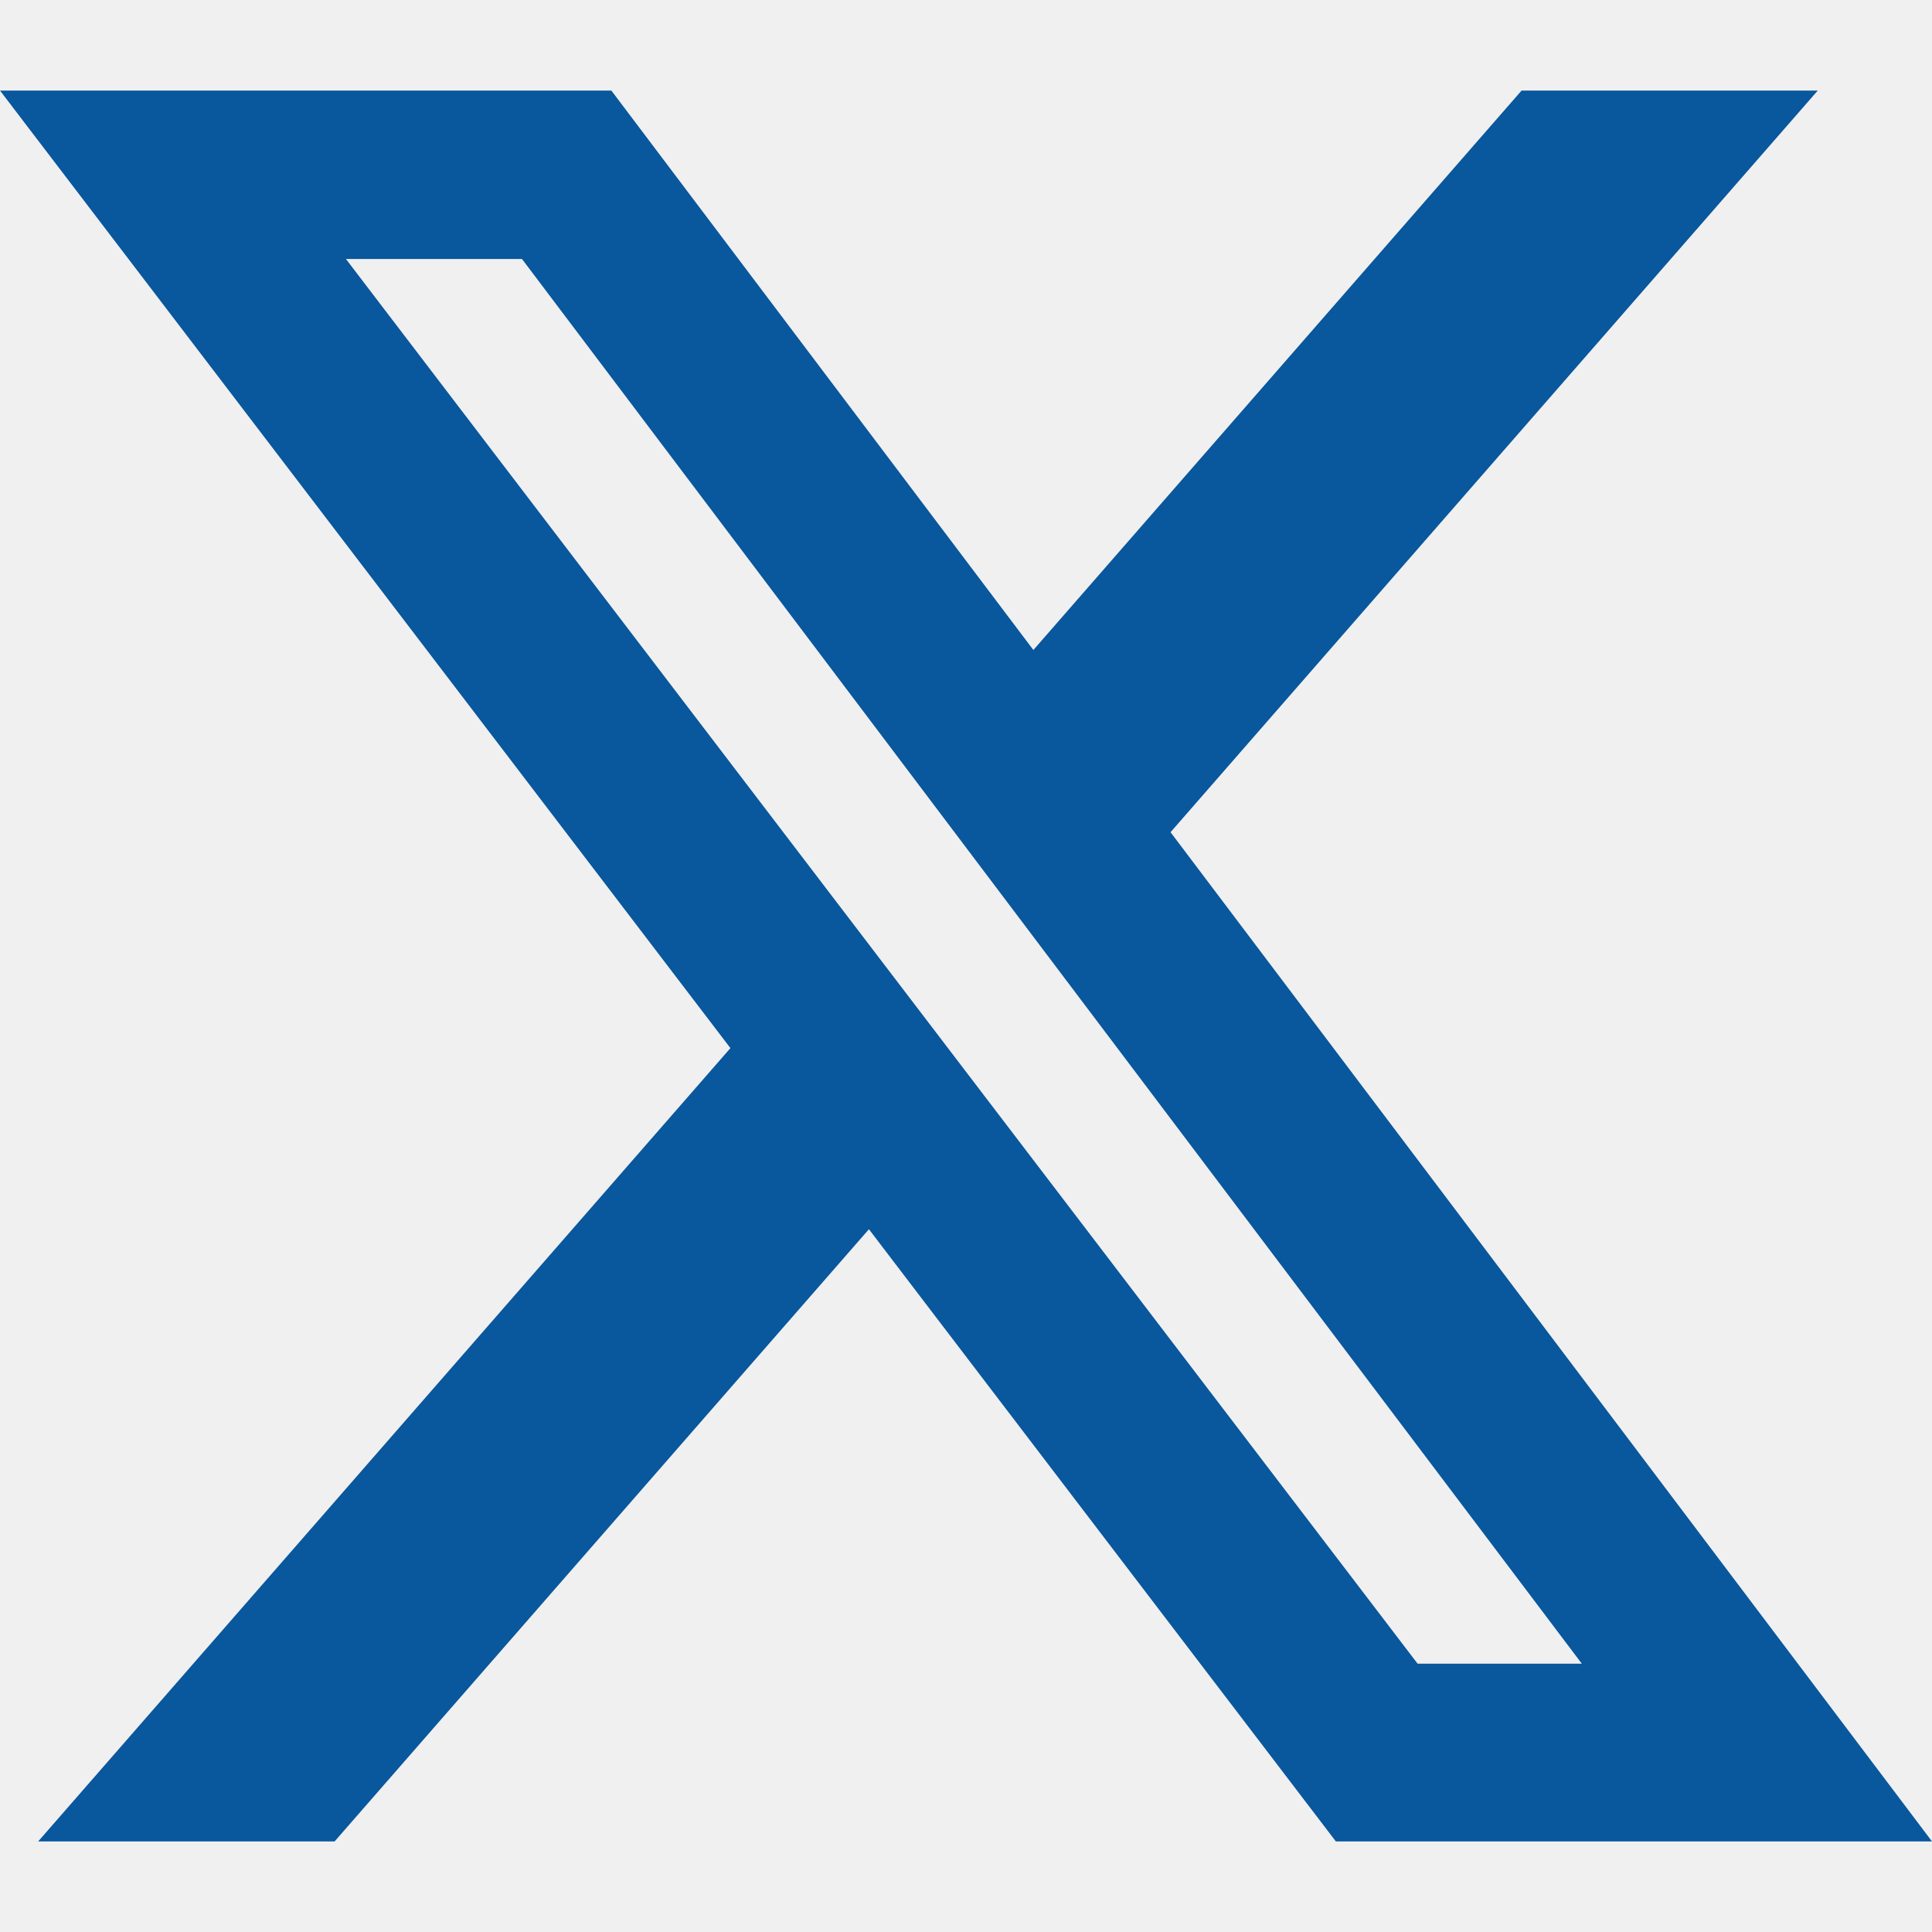
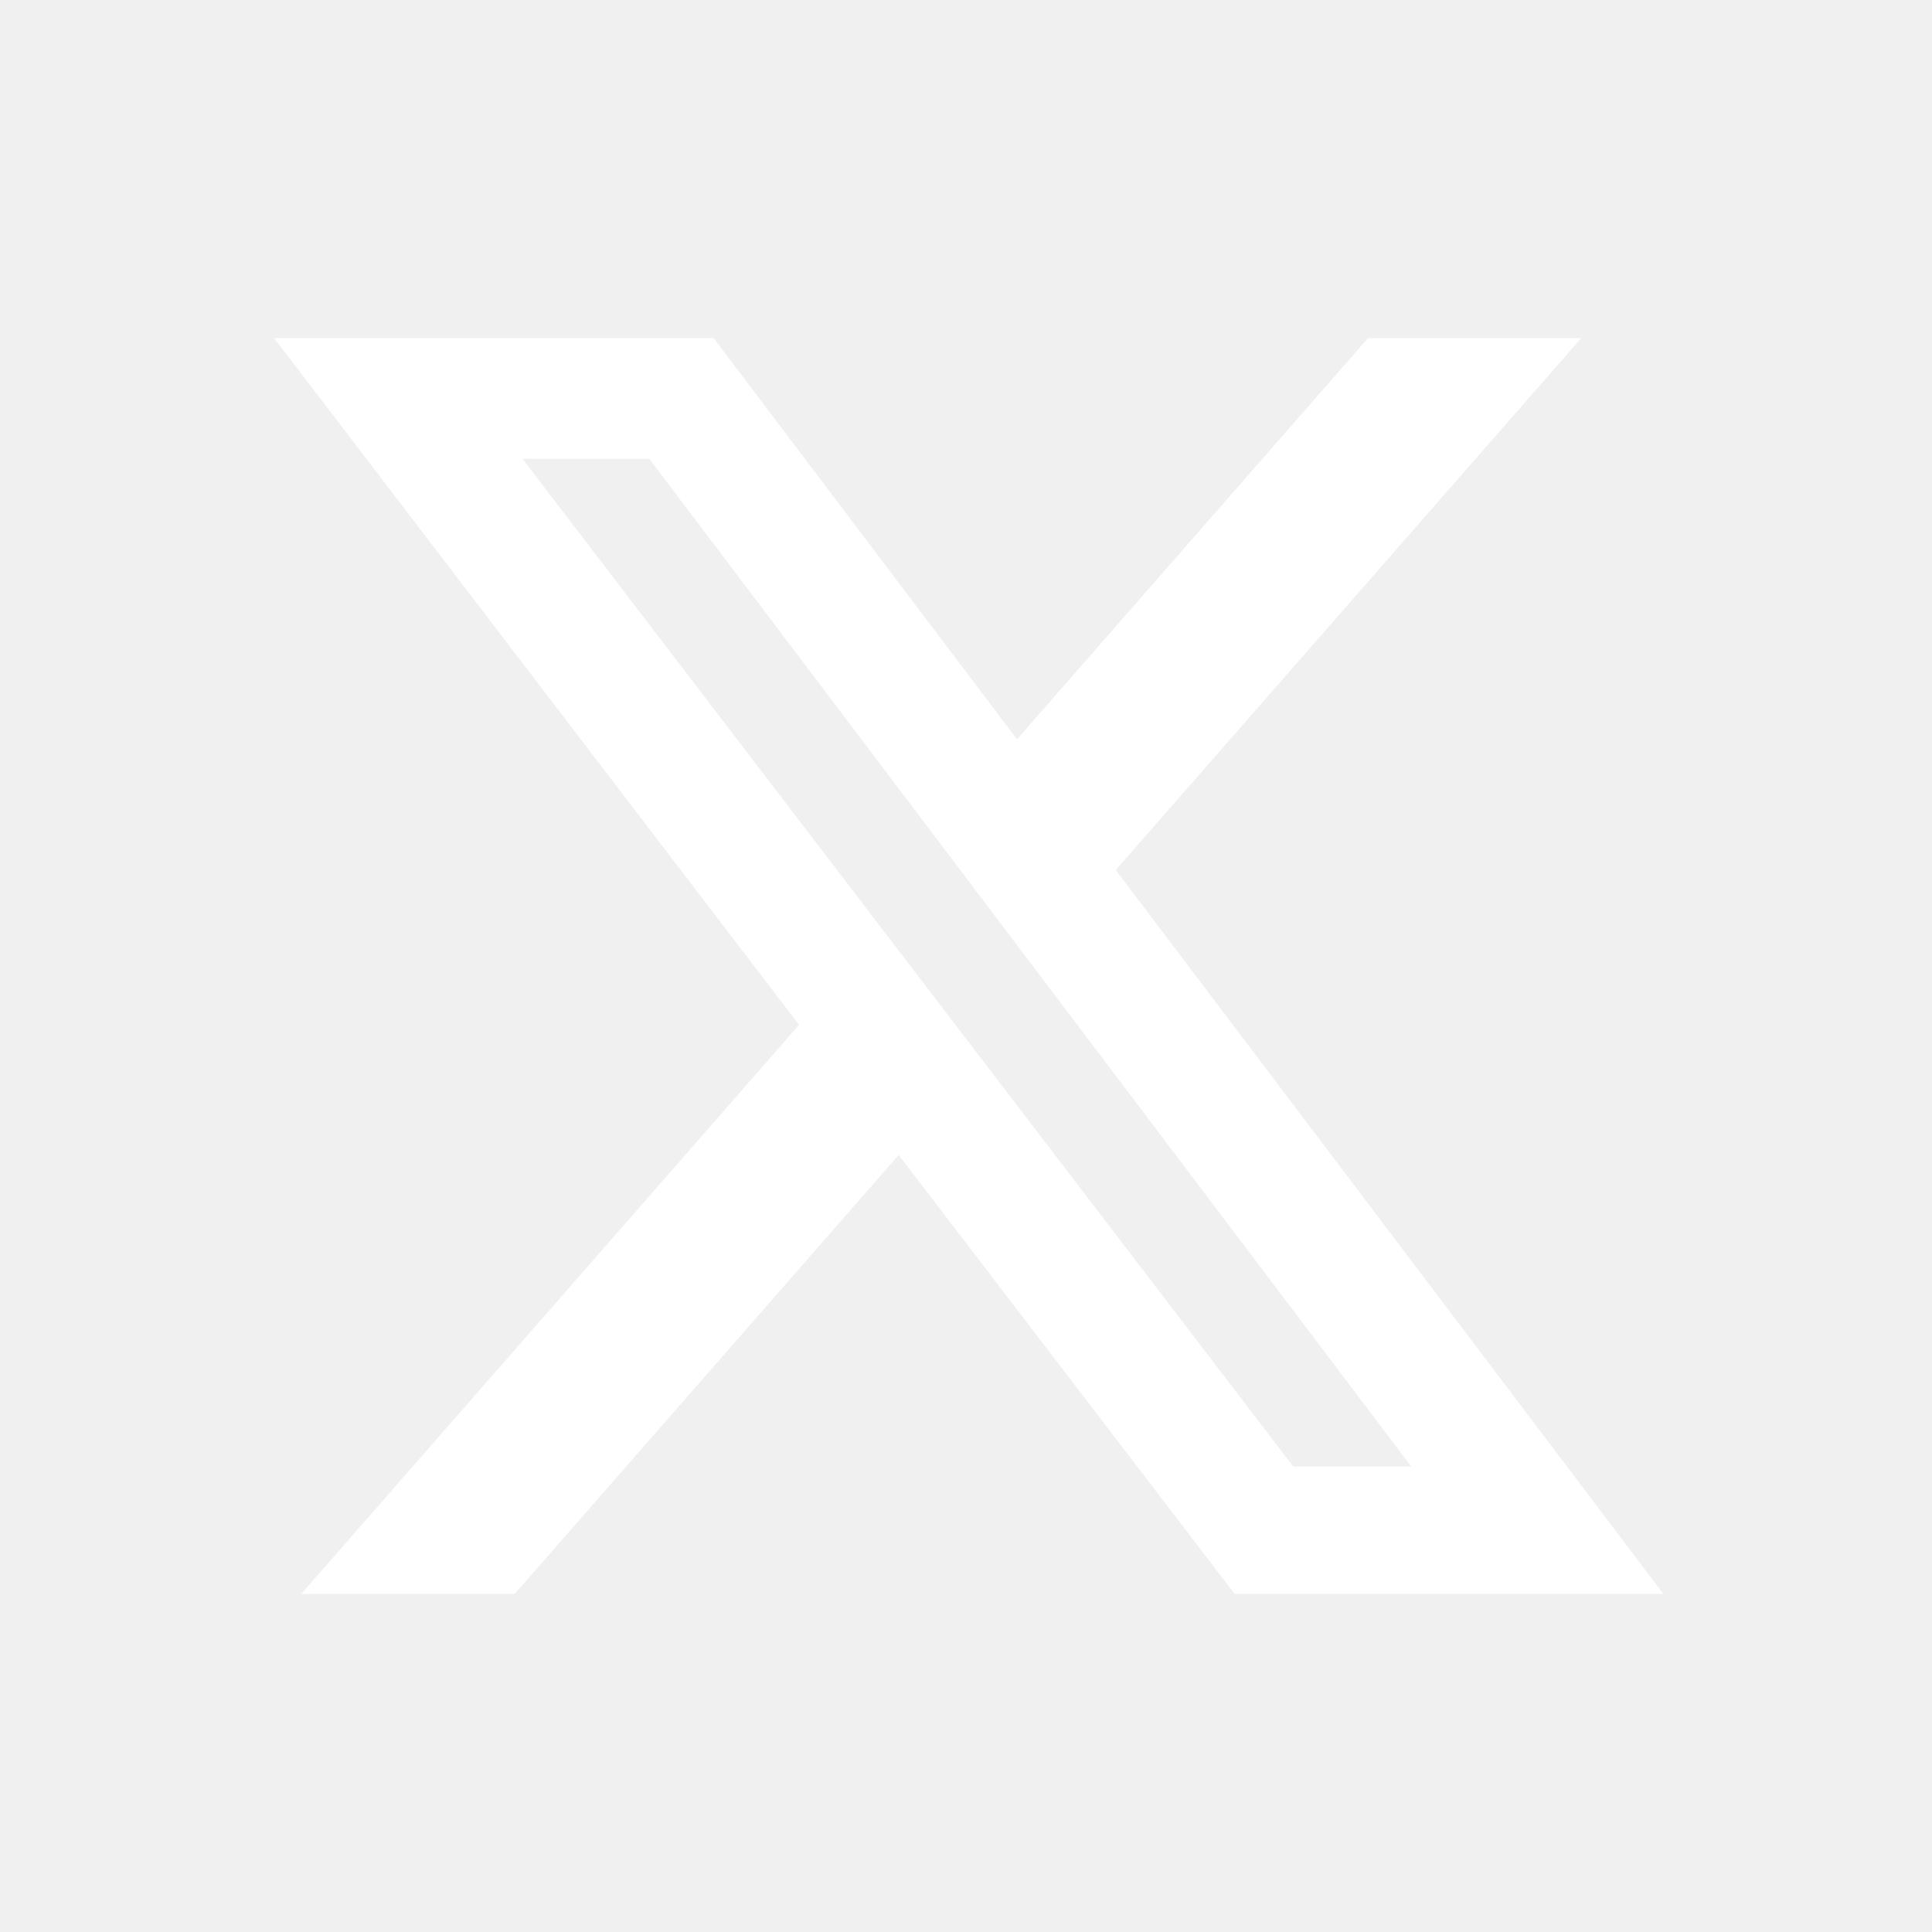
- <svg xmlns="http://www.w3.org/2000/svg" width="16" height="16" fill="#09579D" class="bi bi-twitter-x" viewBox="0 0 16 16">
-   <path d="M12.6.75h2.454l-5.36 6.142L16 15.25h-4.937l-3.867-5.07-4.425 5.07H.316l5.733-6.57L0 .75h5.063l3.495 4.633L12.601.75Zm-.86 13.028h1.36L4.323 2.145H2.865z" />
+ <svg xmlns="http://www.w3.org/2000/svg" fill="#FFFFFF" viewBox="0 0 640 640">
+   <path d="M453.2 112L523.8 112L369.6 288.2L551 528L409 528L297.7 382.6L170.5 528L99.8 528L264.7 339.5L90.8 112L236.4 112L336.9 244.9L453.2 112zM428.4 485.8L467.5 485.8L215.1 152L173.1 152L428.4 485.8z" />
</svg>
